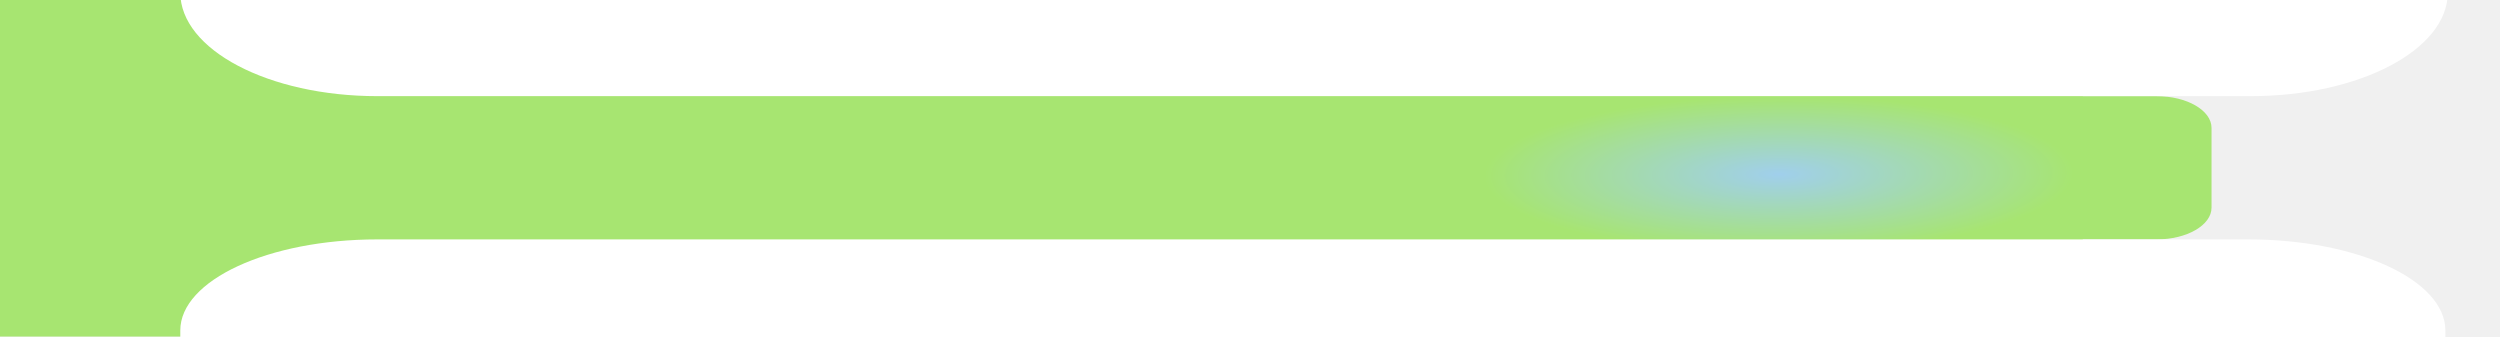
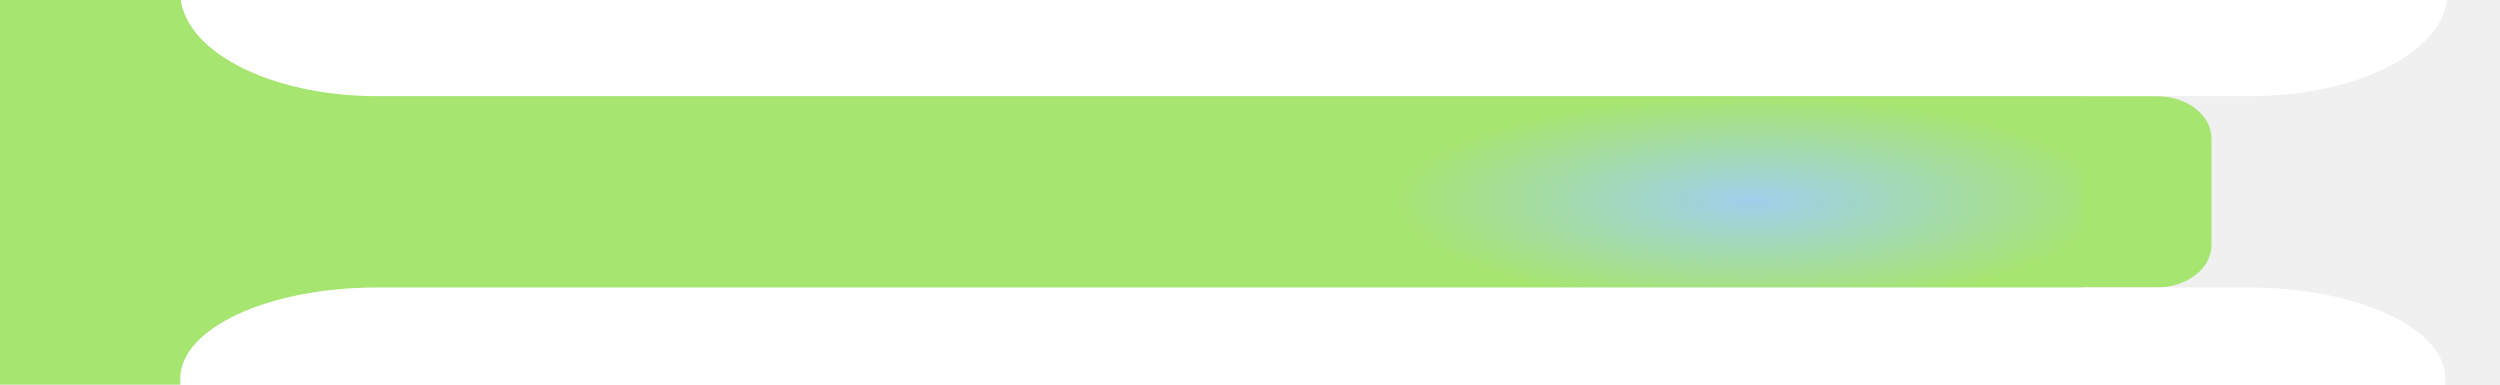
- <svg xmlns="http://www.w3.org/2000/svg" xmlns:xlink="http://www.w3.org/1999/xlink" width="260" height="35" id="svg2" version="1.1">
+ <svg xmlns="http://www.w3.org/2000/svg" xmlns:xlink="http://www.w3.org/1999/xlink" width="260" height="40" id="svg2" version="1.1">
  <defs id="defs4">
-     <linearGradient id="linearGradient3047">
-       <stop style="stop-color:#a0cfec;stop-opacity:1;" offset="0" id="stop3049" />
-       <stop style="stop-color:#a7e571;stop-opacity:1;" offset="1" id="stop3051" />
+     <linearGradient id="linearGradient3157">
+       <stop style="stop-color:#a0cfec;stop-opacity:1;" offset="0" id="stop3159" />
+       <stop style="stop-color:#a7e571;stop-opacity:1;" offset="1" id="stop3161" />
    </linearGradient>
-     <radialGradient xlink:href="#linearGradient3047" id="radialGradient3053" cx="335.938" cy="14.536" fx="335.938" fy="14.536" r="108.304" gradientTransform="matrix(0.2827717,-0.00164881,4.3743011e-4,0.07501934,89.99982,17.5884)" gradientUnits="userSpaceOnUse" />
+     <radialGradient xlink:href="#linearGradient3157" id="radialGradient3163" cx="258.559" cy="25.206" fx="258.559" fy="25.206" r="108.304" gradientTransform="matrix(0.3446002,-1.5977692e-6,-4.6386523e-8,0.1005771,93.04336,18.35817)" gradientUnits="userSpaceOnUse" />
  </defs>
-   <rect style="fill:#a7e571;fill-opacity:1;stroke:#76d127;stroke-width:0;stroke-miterlimit:4;stroke-opacity:1;stroke-dasharray:none" id="rect2986-8" width="25.268" height="14.898" x="204.732" y="10" ry="3.303" rx="5.714" />
-   <g id="layer1" transform="translate(0,-1017.362)" />
-   <rect style="fill:url(#radialGradient3053);fill-opacity:1;stroke:#76d127;stroke-width:0;stroke-miterlimit:4;stroke-opacity:1;stroke-dasharray:none" id="rect2986" width="216.607" height="35" x="-7.2642187e-08" y="2.6645353e-15" ry="0" />
-   <rect style="fill:#ffffff;fill-opacity:1;stroke:#76d127;stroke-width:0;stroke-miterlimit:4;stroke-opacity:1;stroke-dasharray:none" id="rect3800-5" width="21.845" height="21.845" x="20.771" y="-49.095" rx="5.911" ry="6.096" />
+   <rect style="fill:#a7e571;fill-opacity:1;stroke:#76d127;stroke-width:0;stroke-miterlimit:4;stroke-opacity:1;stroke-dasharray:none" id="rect2986-8" width="25.268" height="19.898" x="204.732" y="10" ry="4.412" rx="5.714" />
+   <g id="layer1" transform="translate(0,-1012.362)" />
+   <rect style="fill:url(#radialGradient3163);fill-opacity:1;stroke:#76d127;stroke-width:0;stroke-miterlimit:4;stroke-opacity:1;stroke-dasharray:none" id="rect2986" width="216.607" height="40.179" x="-7.2642187e-08" y="-0.179" ry="0" />
+   <rect style="fill:#ffffff;fill-opacity:1;stroke:#76d127;stroke-width:0;stroke-miterlimit:4;stroke-opacity:1;stroke-dasharray:none" id="rect3800-5" width="21.845" height="21.845" x="20.771" y="-44.095" rx="5.911" ry="6.096" />
  <rect style="fill:#ffffff;fill-opacity:1;stroke:#76d127;stroke-width:0;stroke-miterlimit:4;stroke-opacity:1;stroke-dasharray:none" id="rect3822" width="235.821" height="31.062" x="18.75" y="-21.062" ry="10.785" rx="20.506" />
-   <rect style="fill:#ffffff;fill-opacity:1;stroke:#76d127;stroke-width:0;stroke-miterlimit:4;stroke-opacity:1;stroke-dasharray:none" id="rect3822-5" width="235.569" height="27.274" x="18.75" y="24.898" ry="9.47" rx="20.484" />
+   <rect style="fill:#ffffff;fill-opacity:1;stroke:#76d127;stroke-width:0;stroke-miterlimit:4;stroke-opacity:1;stroke-dasharray:none" id="rect3822-5" width="235.569" height="27.274" x="18.75" y="29.898" ry="9.47" rx="20.484" />
</svg>
